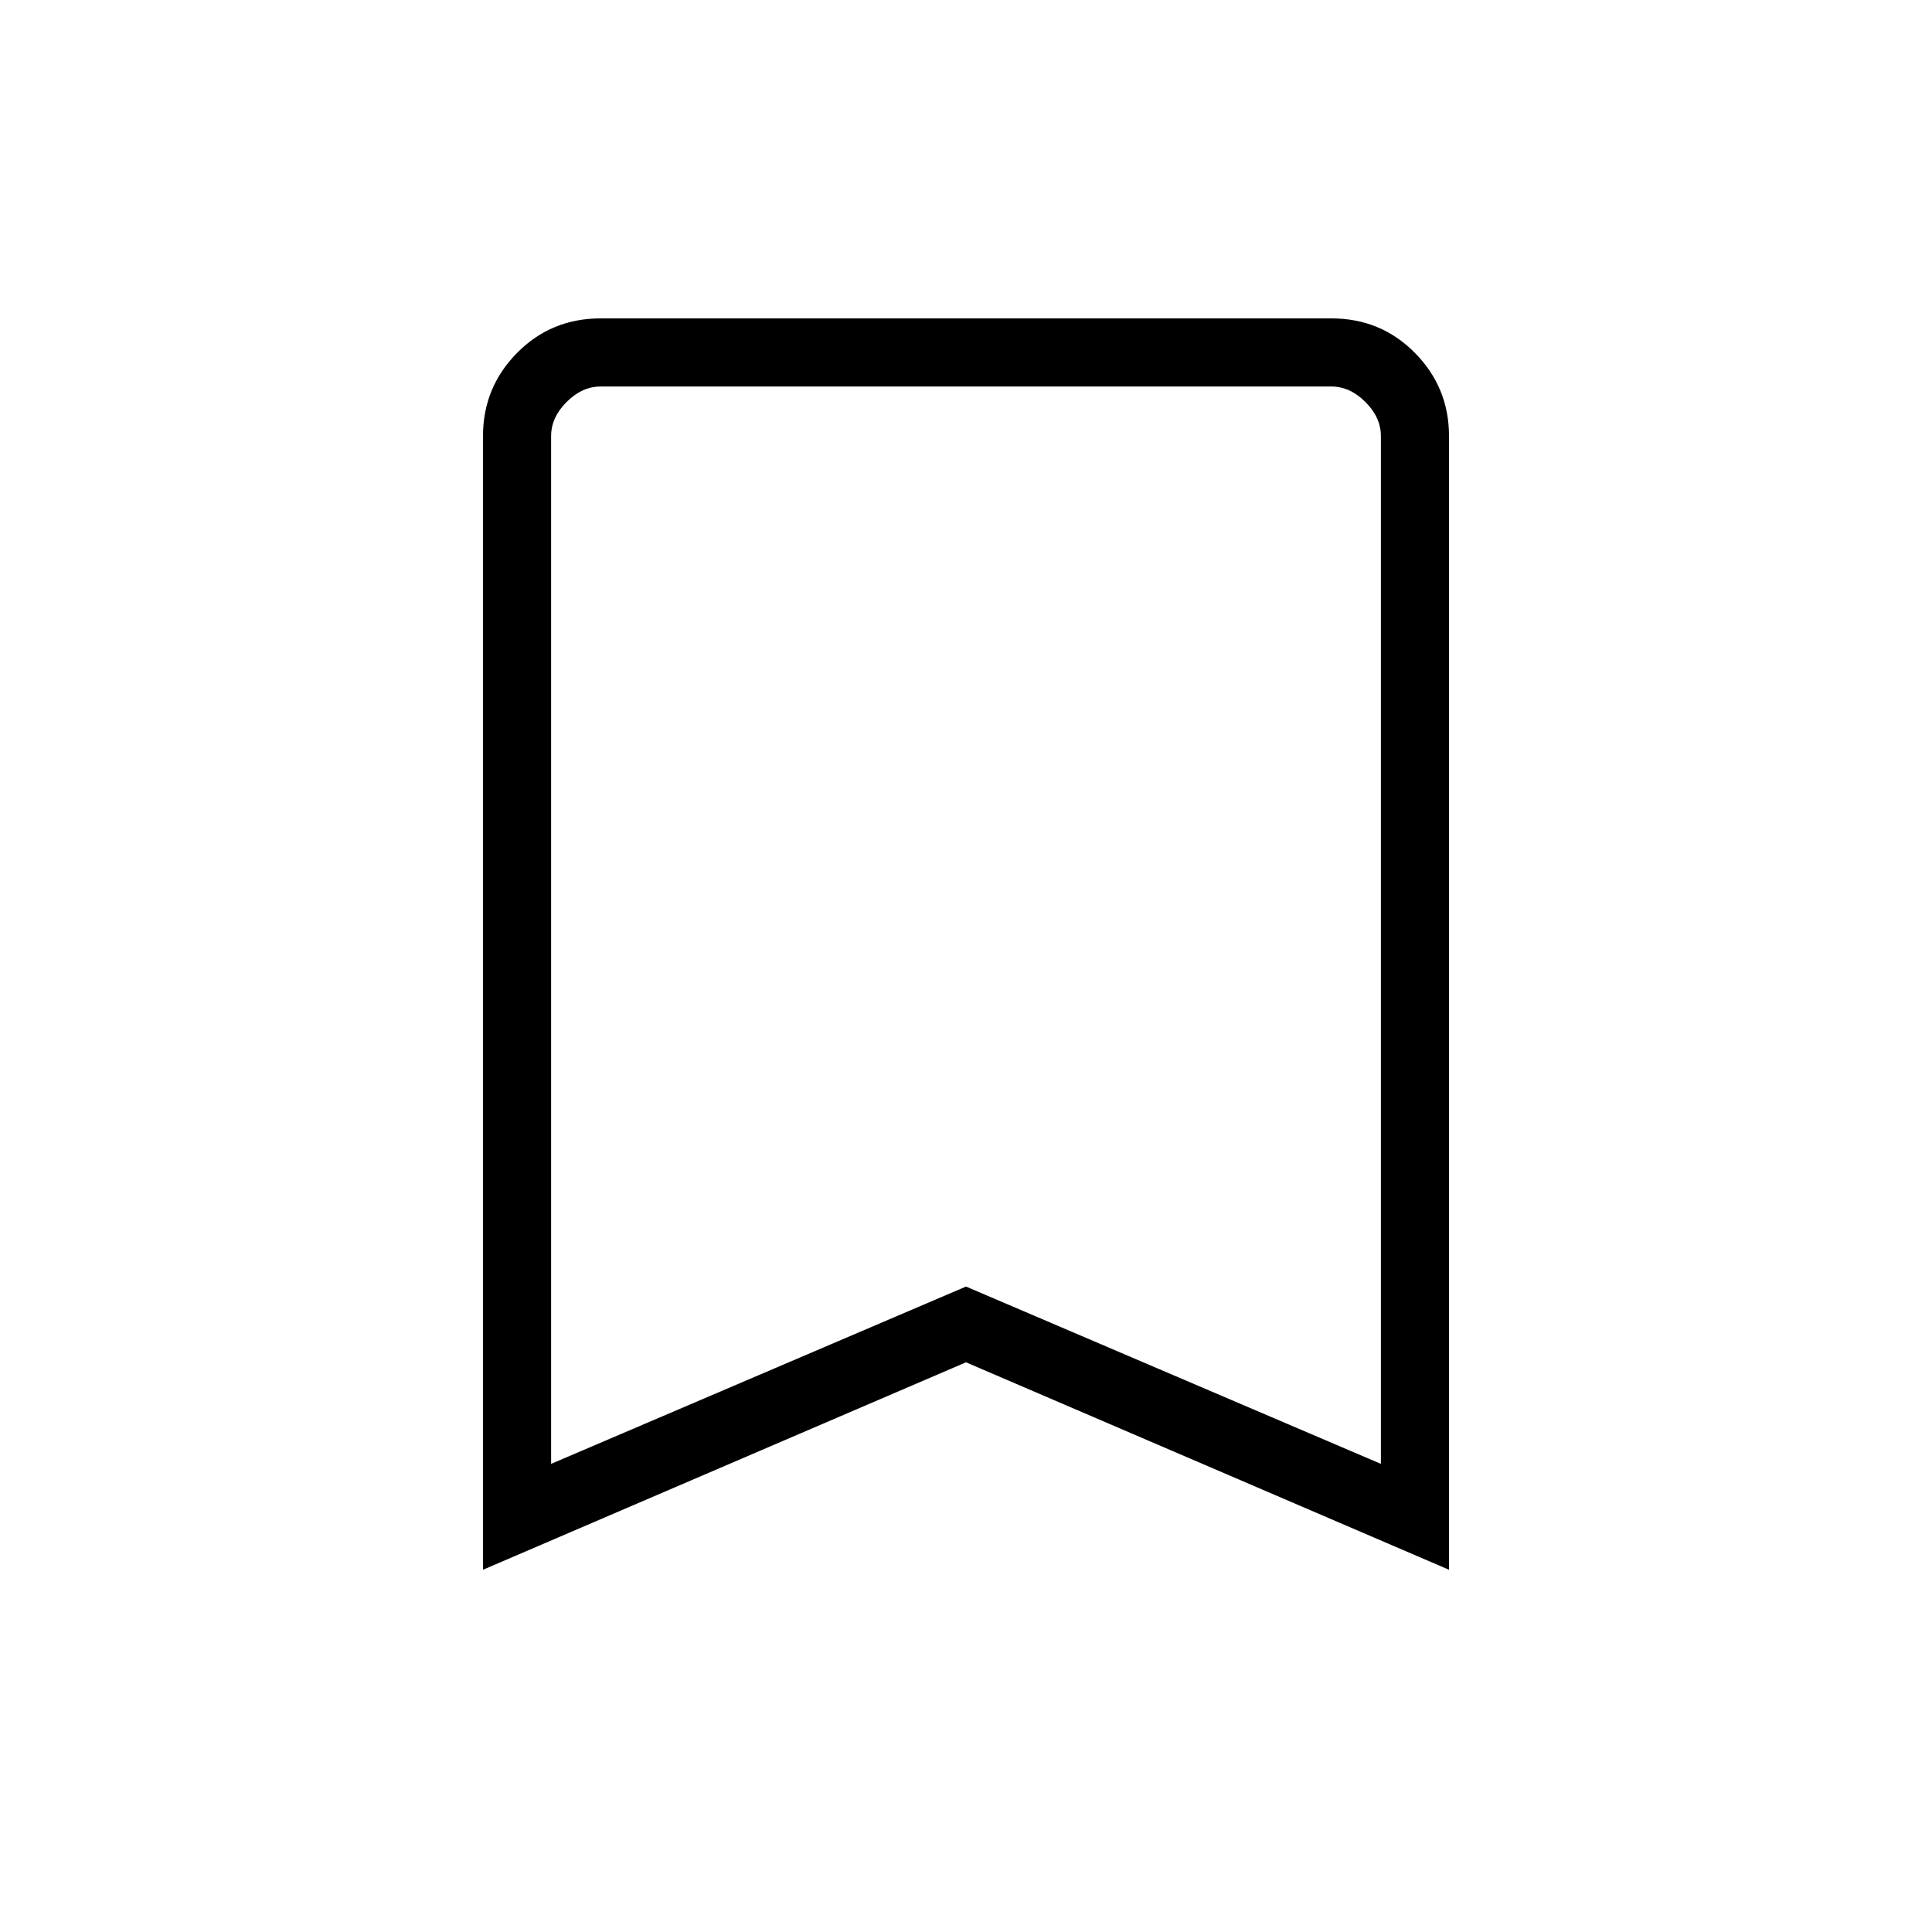
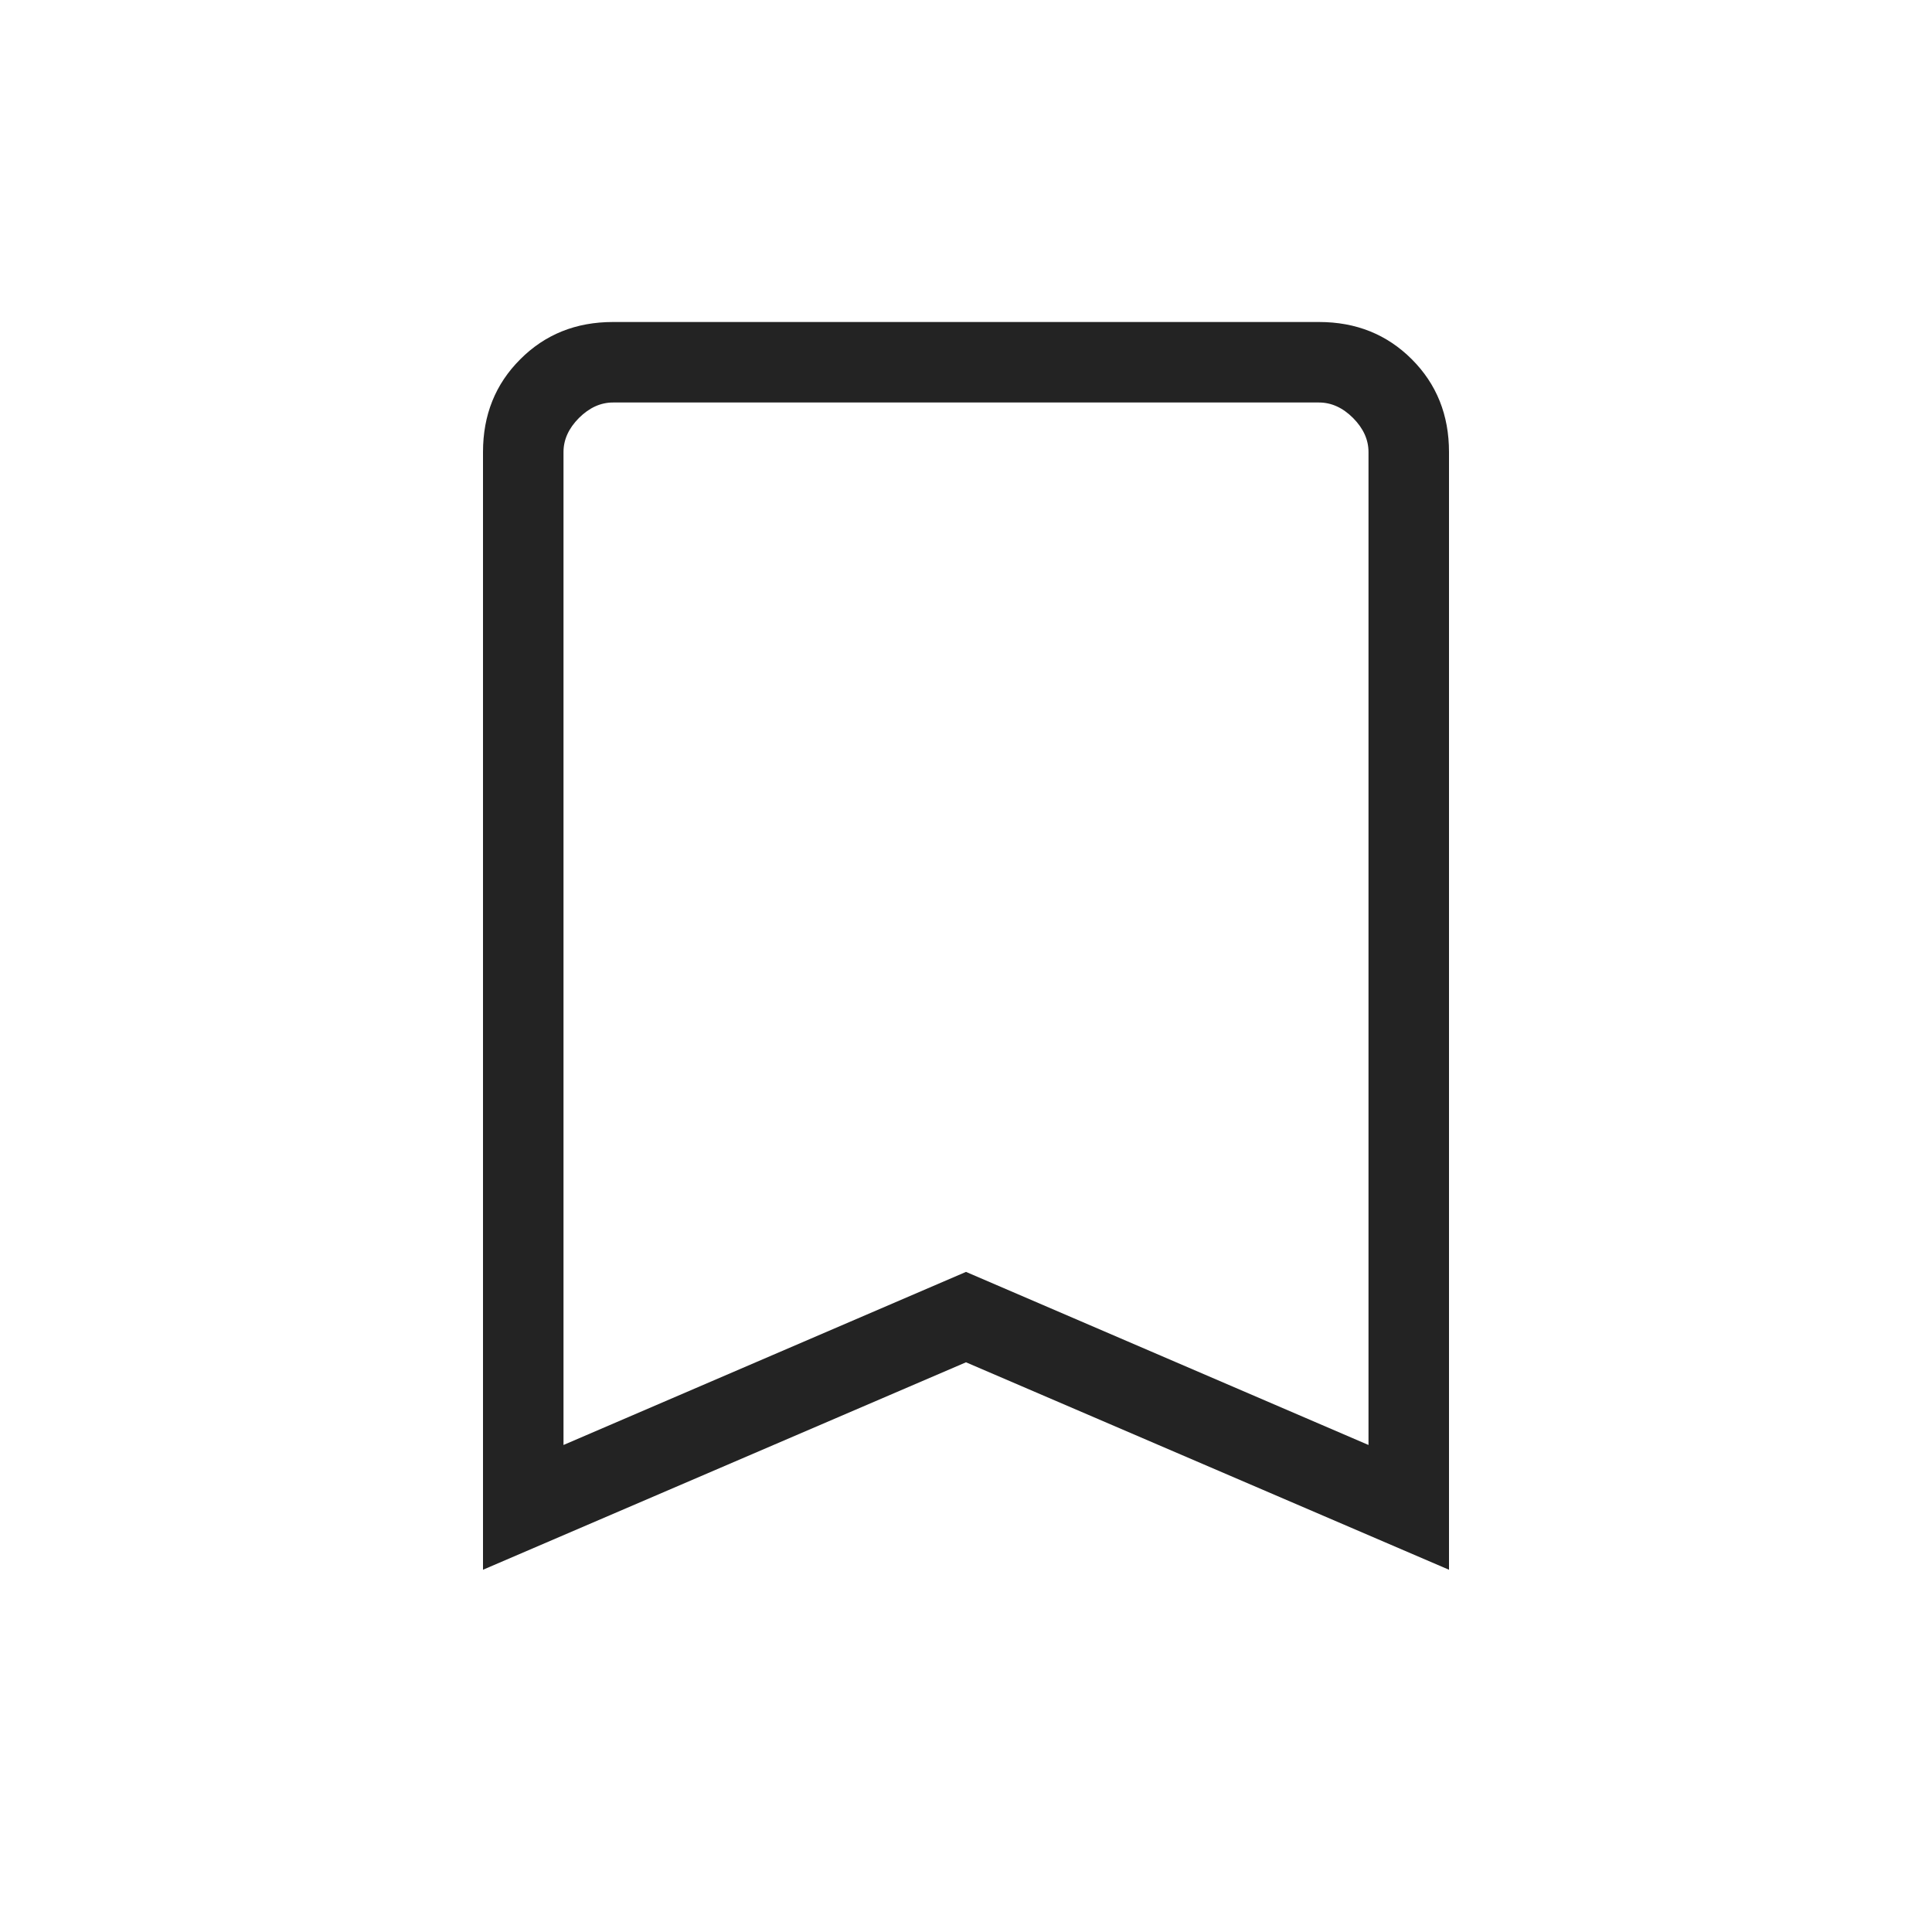
- <svg xmlns="http://www.w3.org/2000/svg" height="40" viewBox="0 -960 960 960" width="40">
-   <path d="M240-180v-563.334q0-24.179 16.942-41.32 16.942-17.141 41.519-17.141h363.078q24.577 0 41.519 17.141Q720-767.513 720-743.334V-180L480-283.077 240-180Zm33.846-52.615L480-320.718l206.154 88.103v-510.719q0-9.231-7.692-16.923-7.692-7.692-16.923-7.692H298.461q-9.231 0-16.923 7.692-7.692 7.692-7.692 16.923v510.719Zm0-535.334h412.308-412.308Z" />
+ <svg xmlns="http://www.w3.org/2000/svg" width="24" height="24" viewBox="0 0 24 24" fill="none">
+   <path d="M6 19.5V5.615C6 5.155 6.154 4.771 6.463 4.463C6.771 4.154 7.155 4 7.615 4H16.385C16.845 4 17.229 4.154 17.538 4.463C17.846 4.771 18 5.155 18 5.615V19.5L12 16.923L6 19.5ZM7 17.95L12 15.8L17 17.95V5.615C17 5.462 16.936 5.321 16.808 5.192C16.68 5.064 16.538 5 16.385 5H7.615C7.462 5 7.321 5.064 7.192 5.192C7.064 5.321 7 5.462 7 5.615V17.95Z" fill="#232323" />
</svg>
